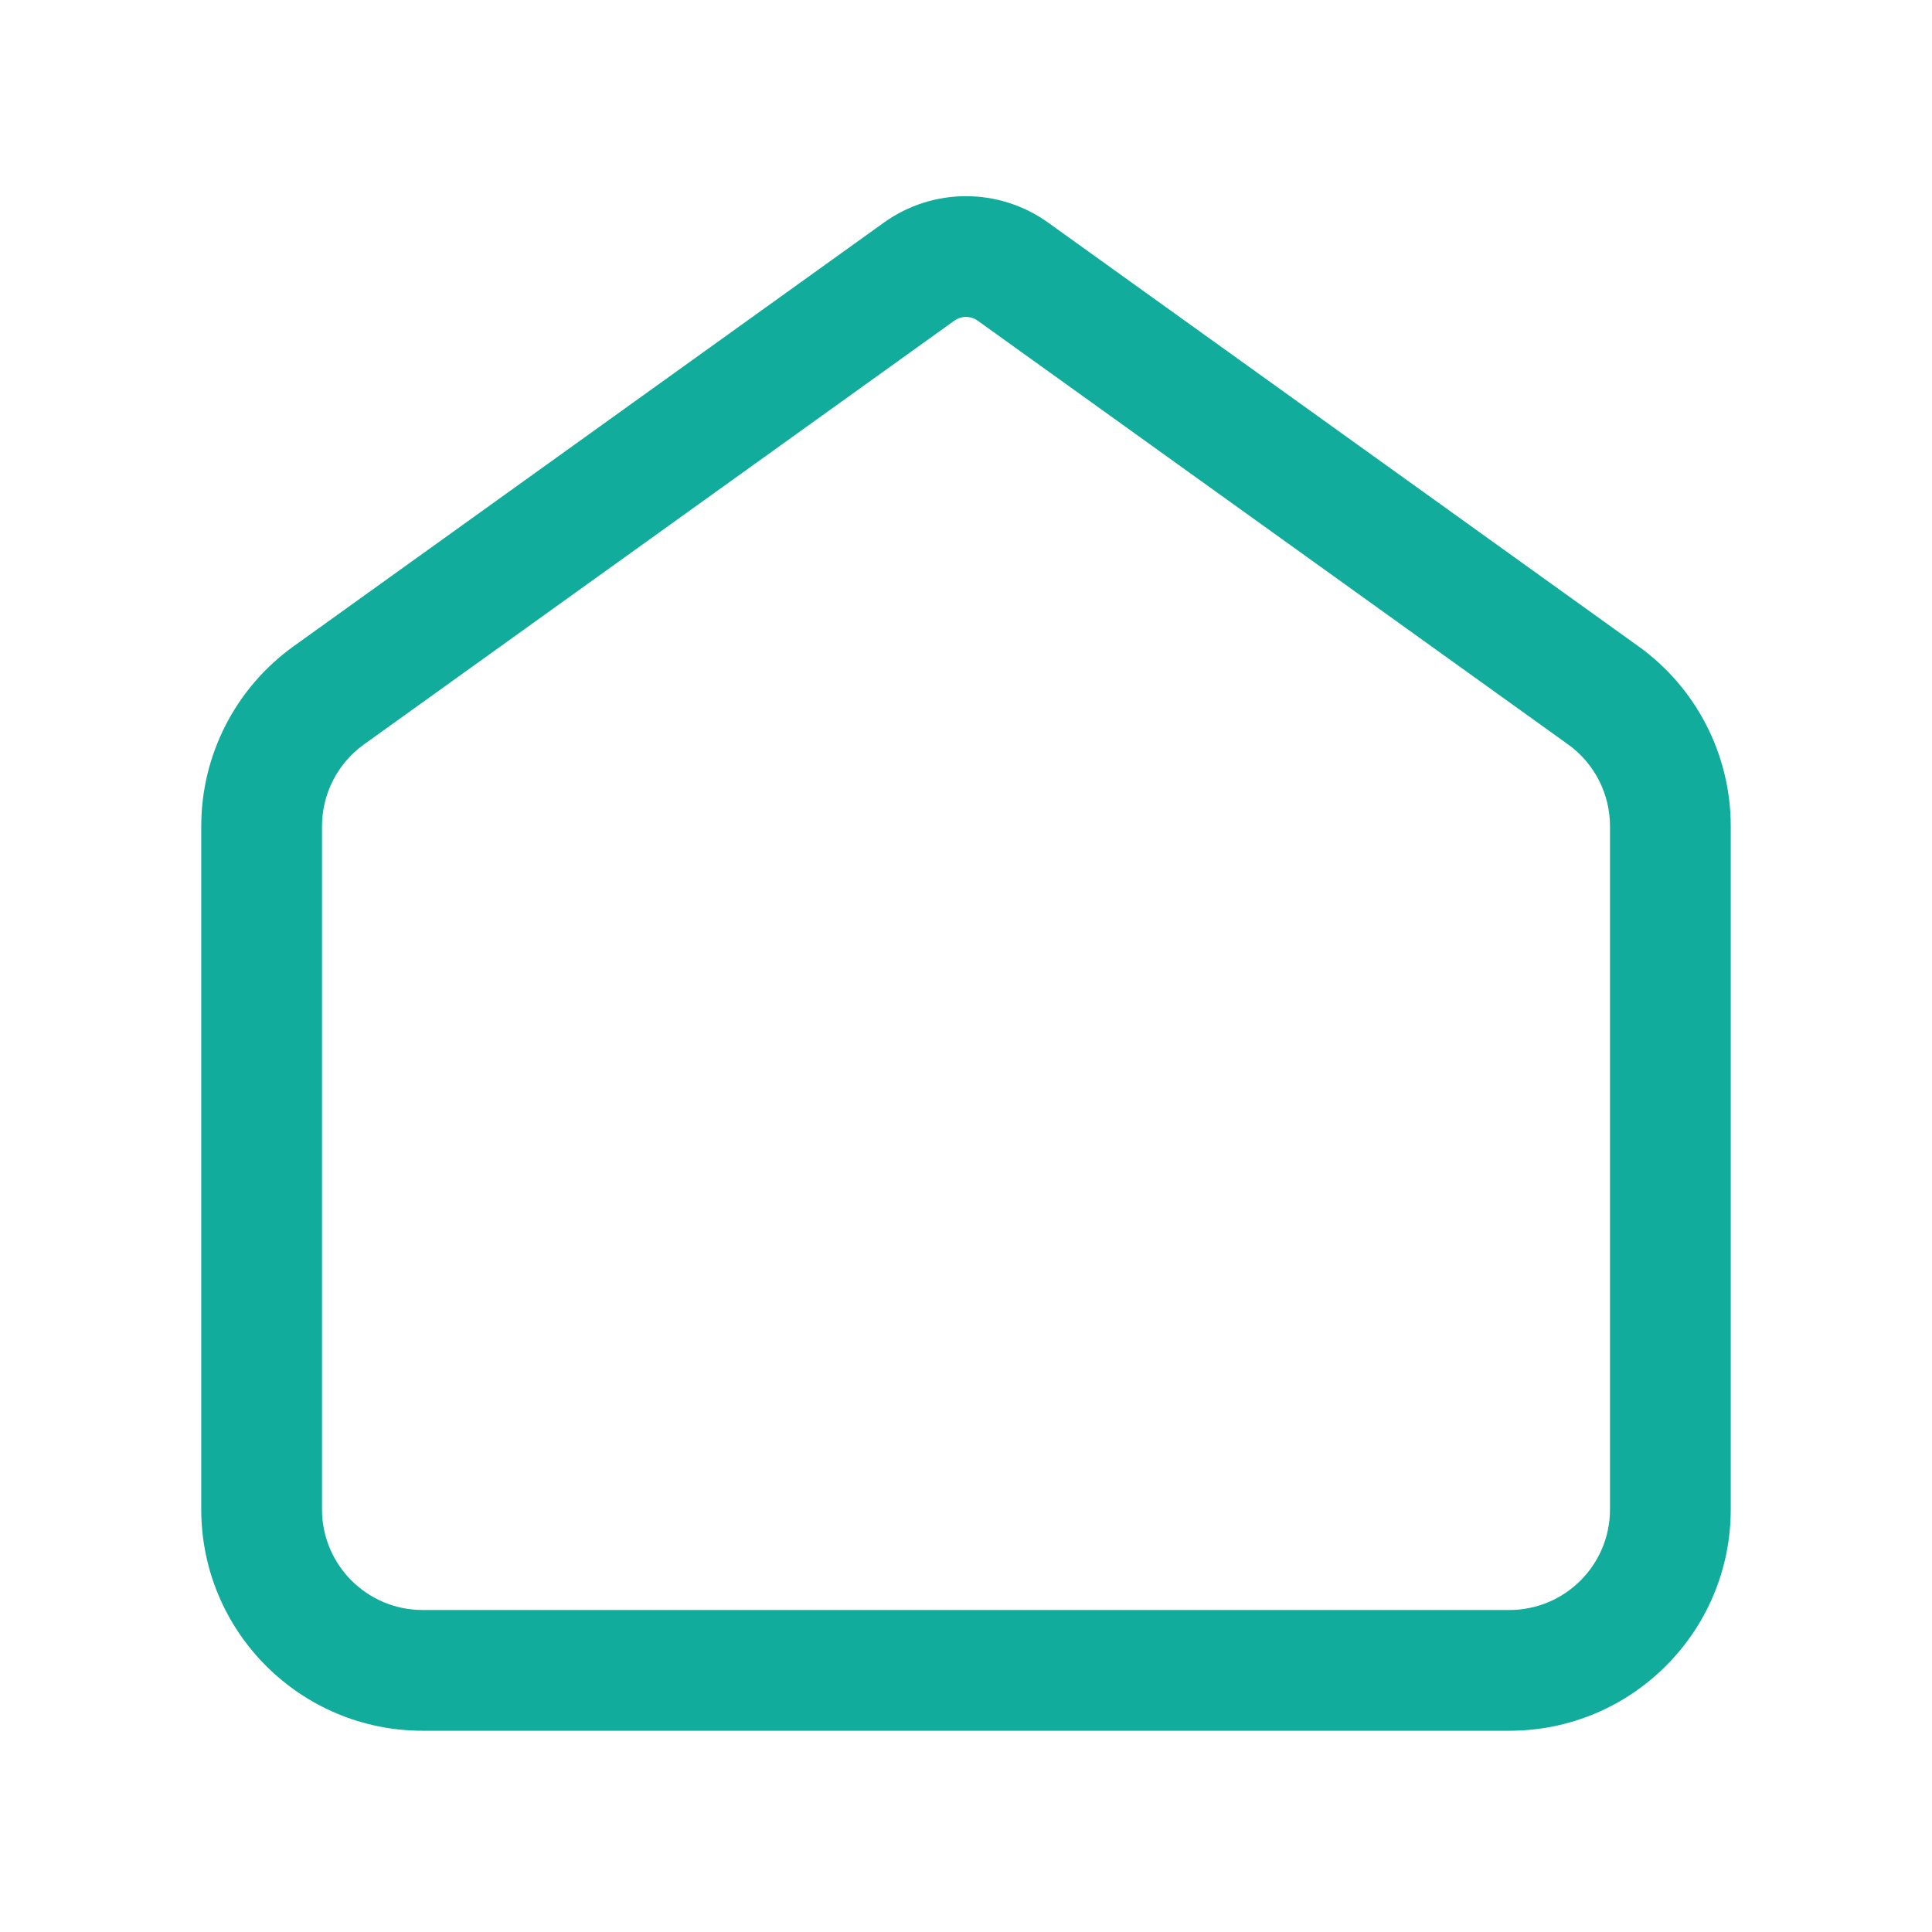
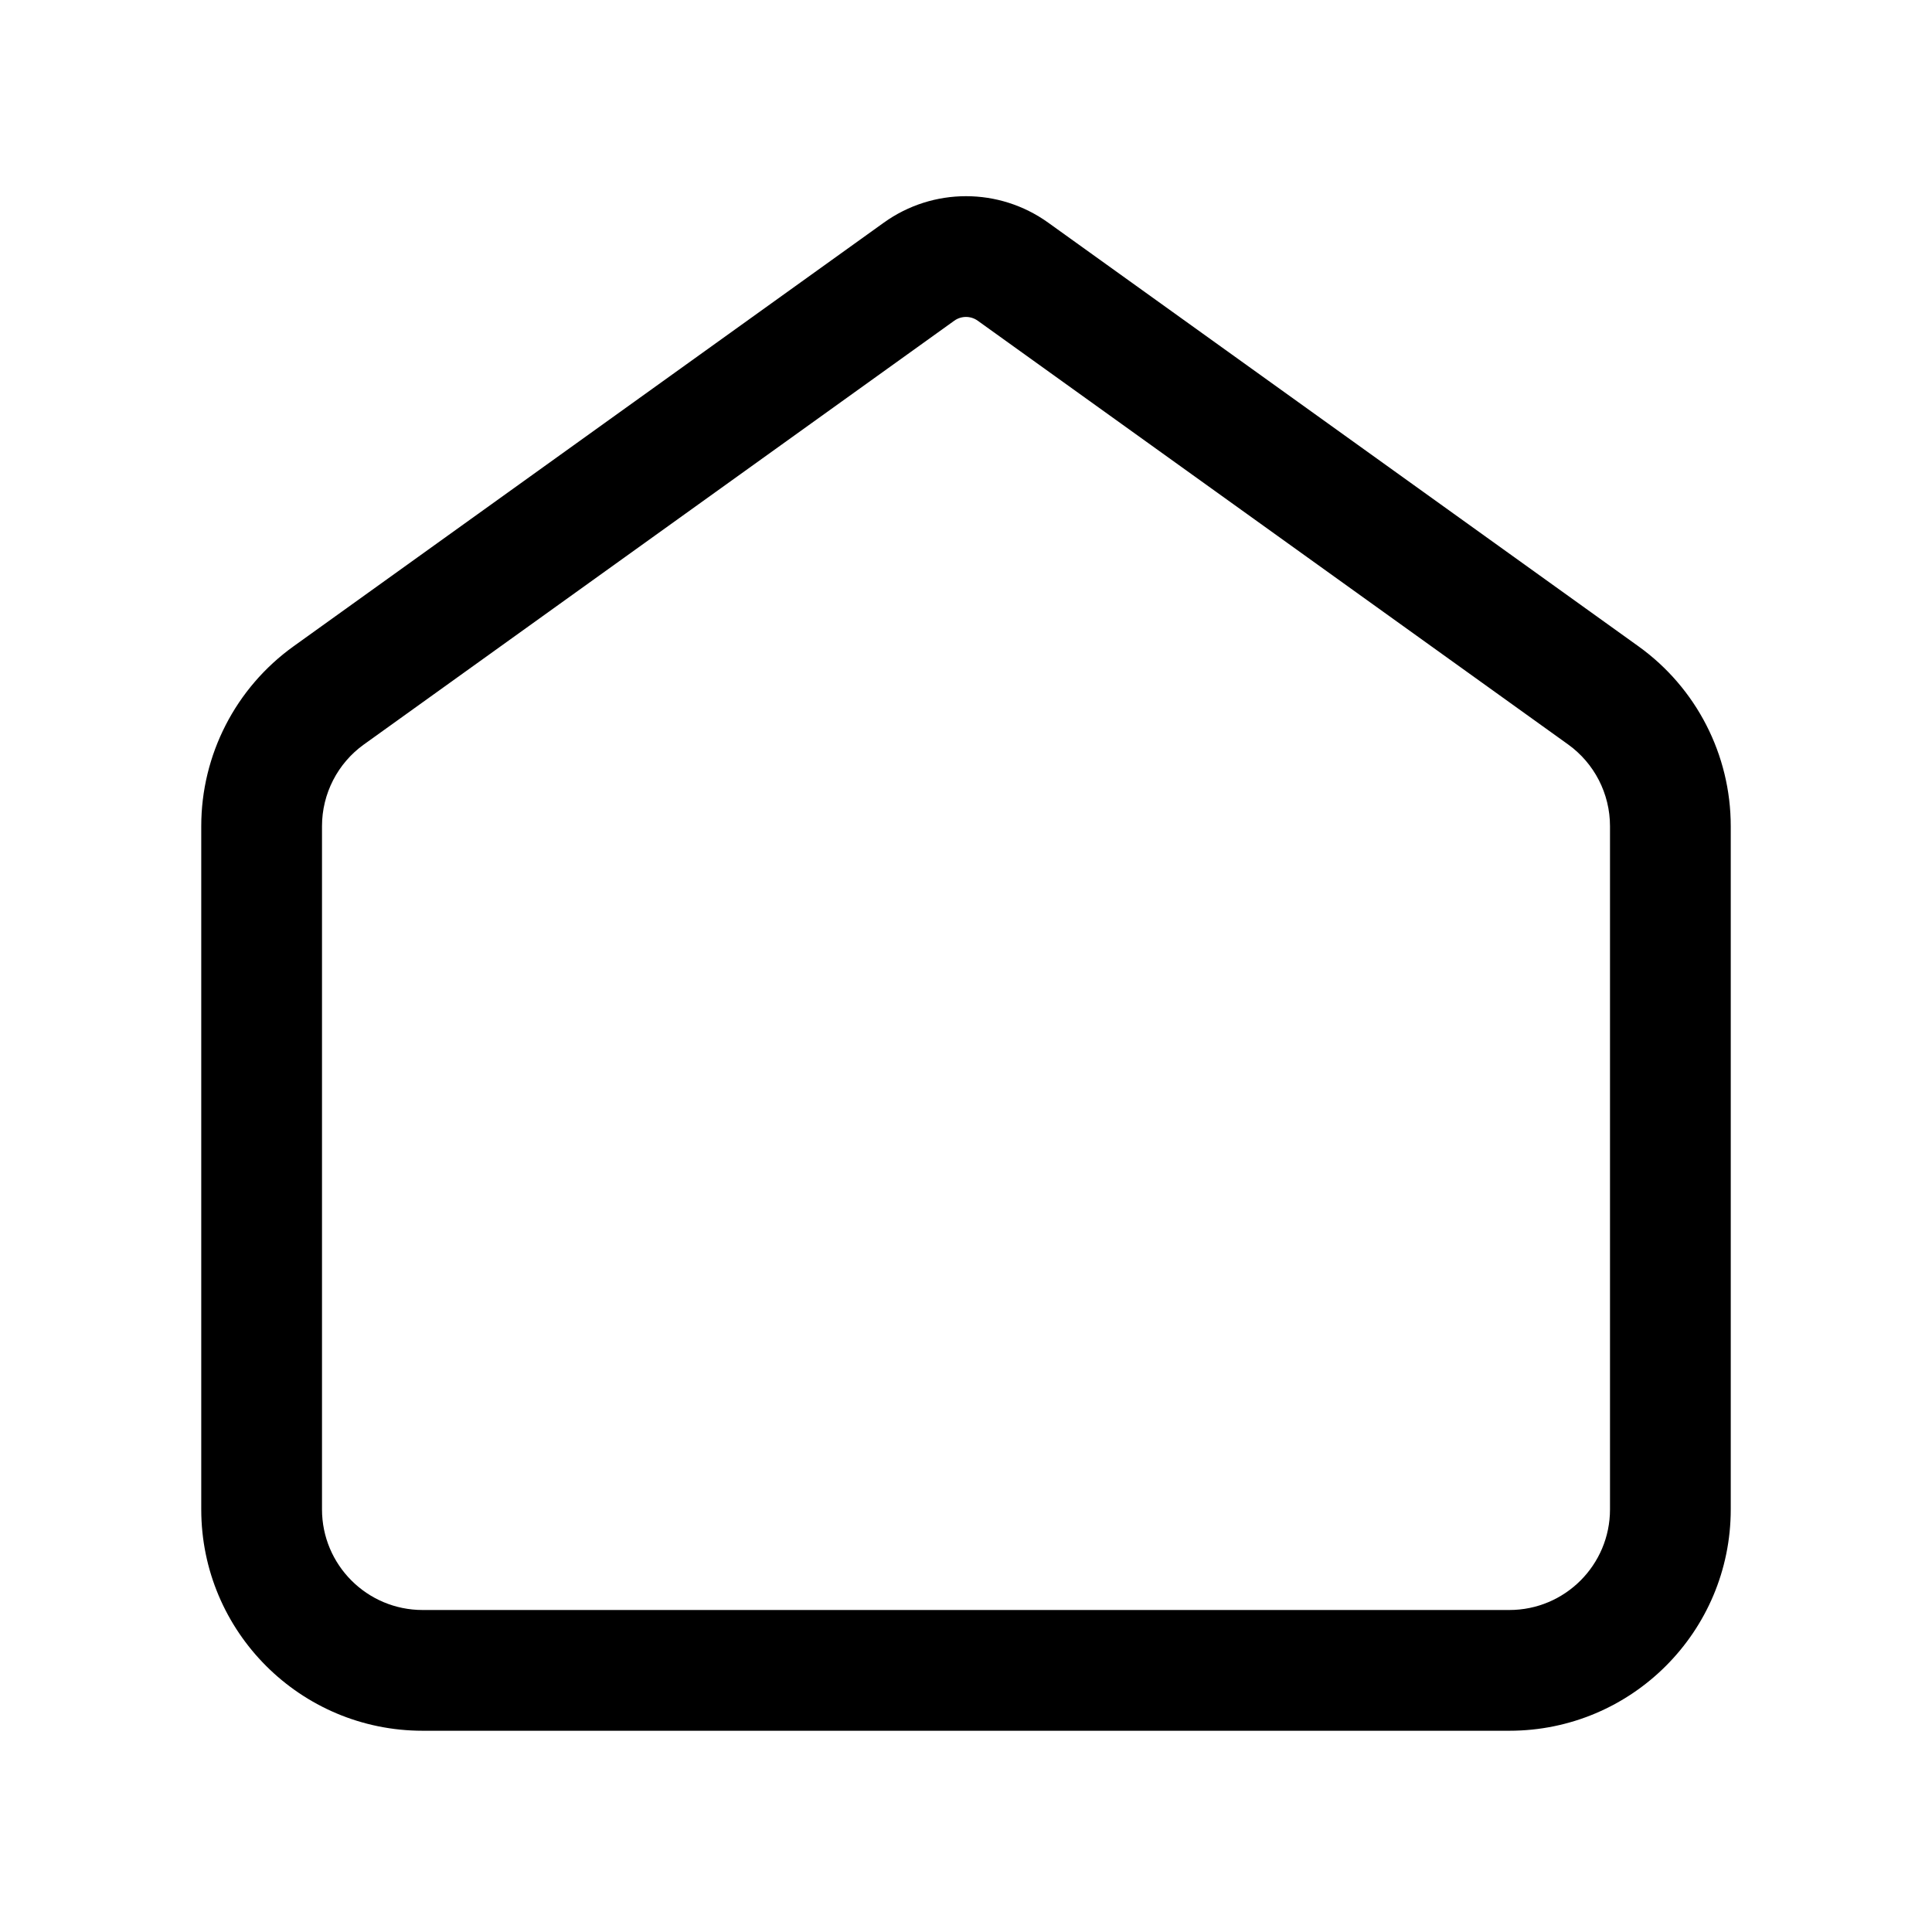
- <svg xmlns="http://www.w3.org/2000/svg" t="1682479316946" class="icon" viewBox="0 0 1024 1024" version="1.1" p-id="3844" width="128" height="128">
-   <path d="M155.584 342.56l312.875-224.565a74.667 74.667 0 0 1 87.083 0l312.875 224.565A117.333 117.333 0 0 1 917.333 437.867V800c0 64.8-52.533 117.333-117.333 117.333H224c-64.8 0-117.333-52.533-117.333-117.333V437.877a117.333 117.333 0 0 1 48.917-95.317z m37.323 51.989A53.333 53.333 0 0 0 170.667 437.877V800a53.333 53.333 0 0 0 53.333 53.333h576a53.333 53.333 0 0 0 53.333-53.333V437.877a53.333 53.333 0 0 0-22.24-43.328L518.219 169.984a10.667 10.667 0 0 0-12.437 0L192.907 394.56z" fill="#11ac9b" p-id="3845" />
+ <svg xmlns="http://www.w3.org/2000/svg" t="1682646266287" class="icon" viewBox="0 0 1024 1024" version="1.1" p-id="2125" width="128" height="128">
+   <path d="M155.584 342.56l312.875-224.565a74.667 74.667 0 0 1 87.083 0l312.875 224.565A117.333 117.333 0 0 1 917.333 437.867V800c0 64.8-52.533 117.333-117.333 117.333H224c-64.8 0-117.333-52.533-117.333-117.333V437.877a117.333 117.333 0 0 1 48.917-95.317z m37.323 51.989A53.333 53.333 0 0 0 170.667 437.877V800a53.333 53.333 0 0 0 53.333 53.333h576a53.333 53.333 0 0 0 53.333-53.333V437.877a53.333 53.333 0 0 0-22.24-43.328L518.219 169.984a10.667 10.667 0 0 0-12.437 0L192.907 394.56z" p-id="2126" />
</svg>
